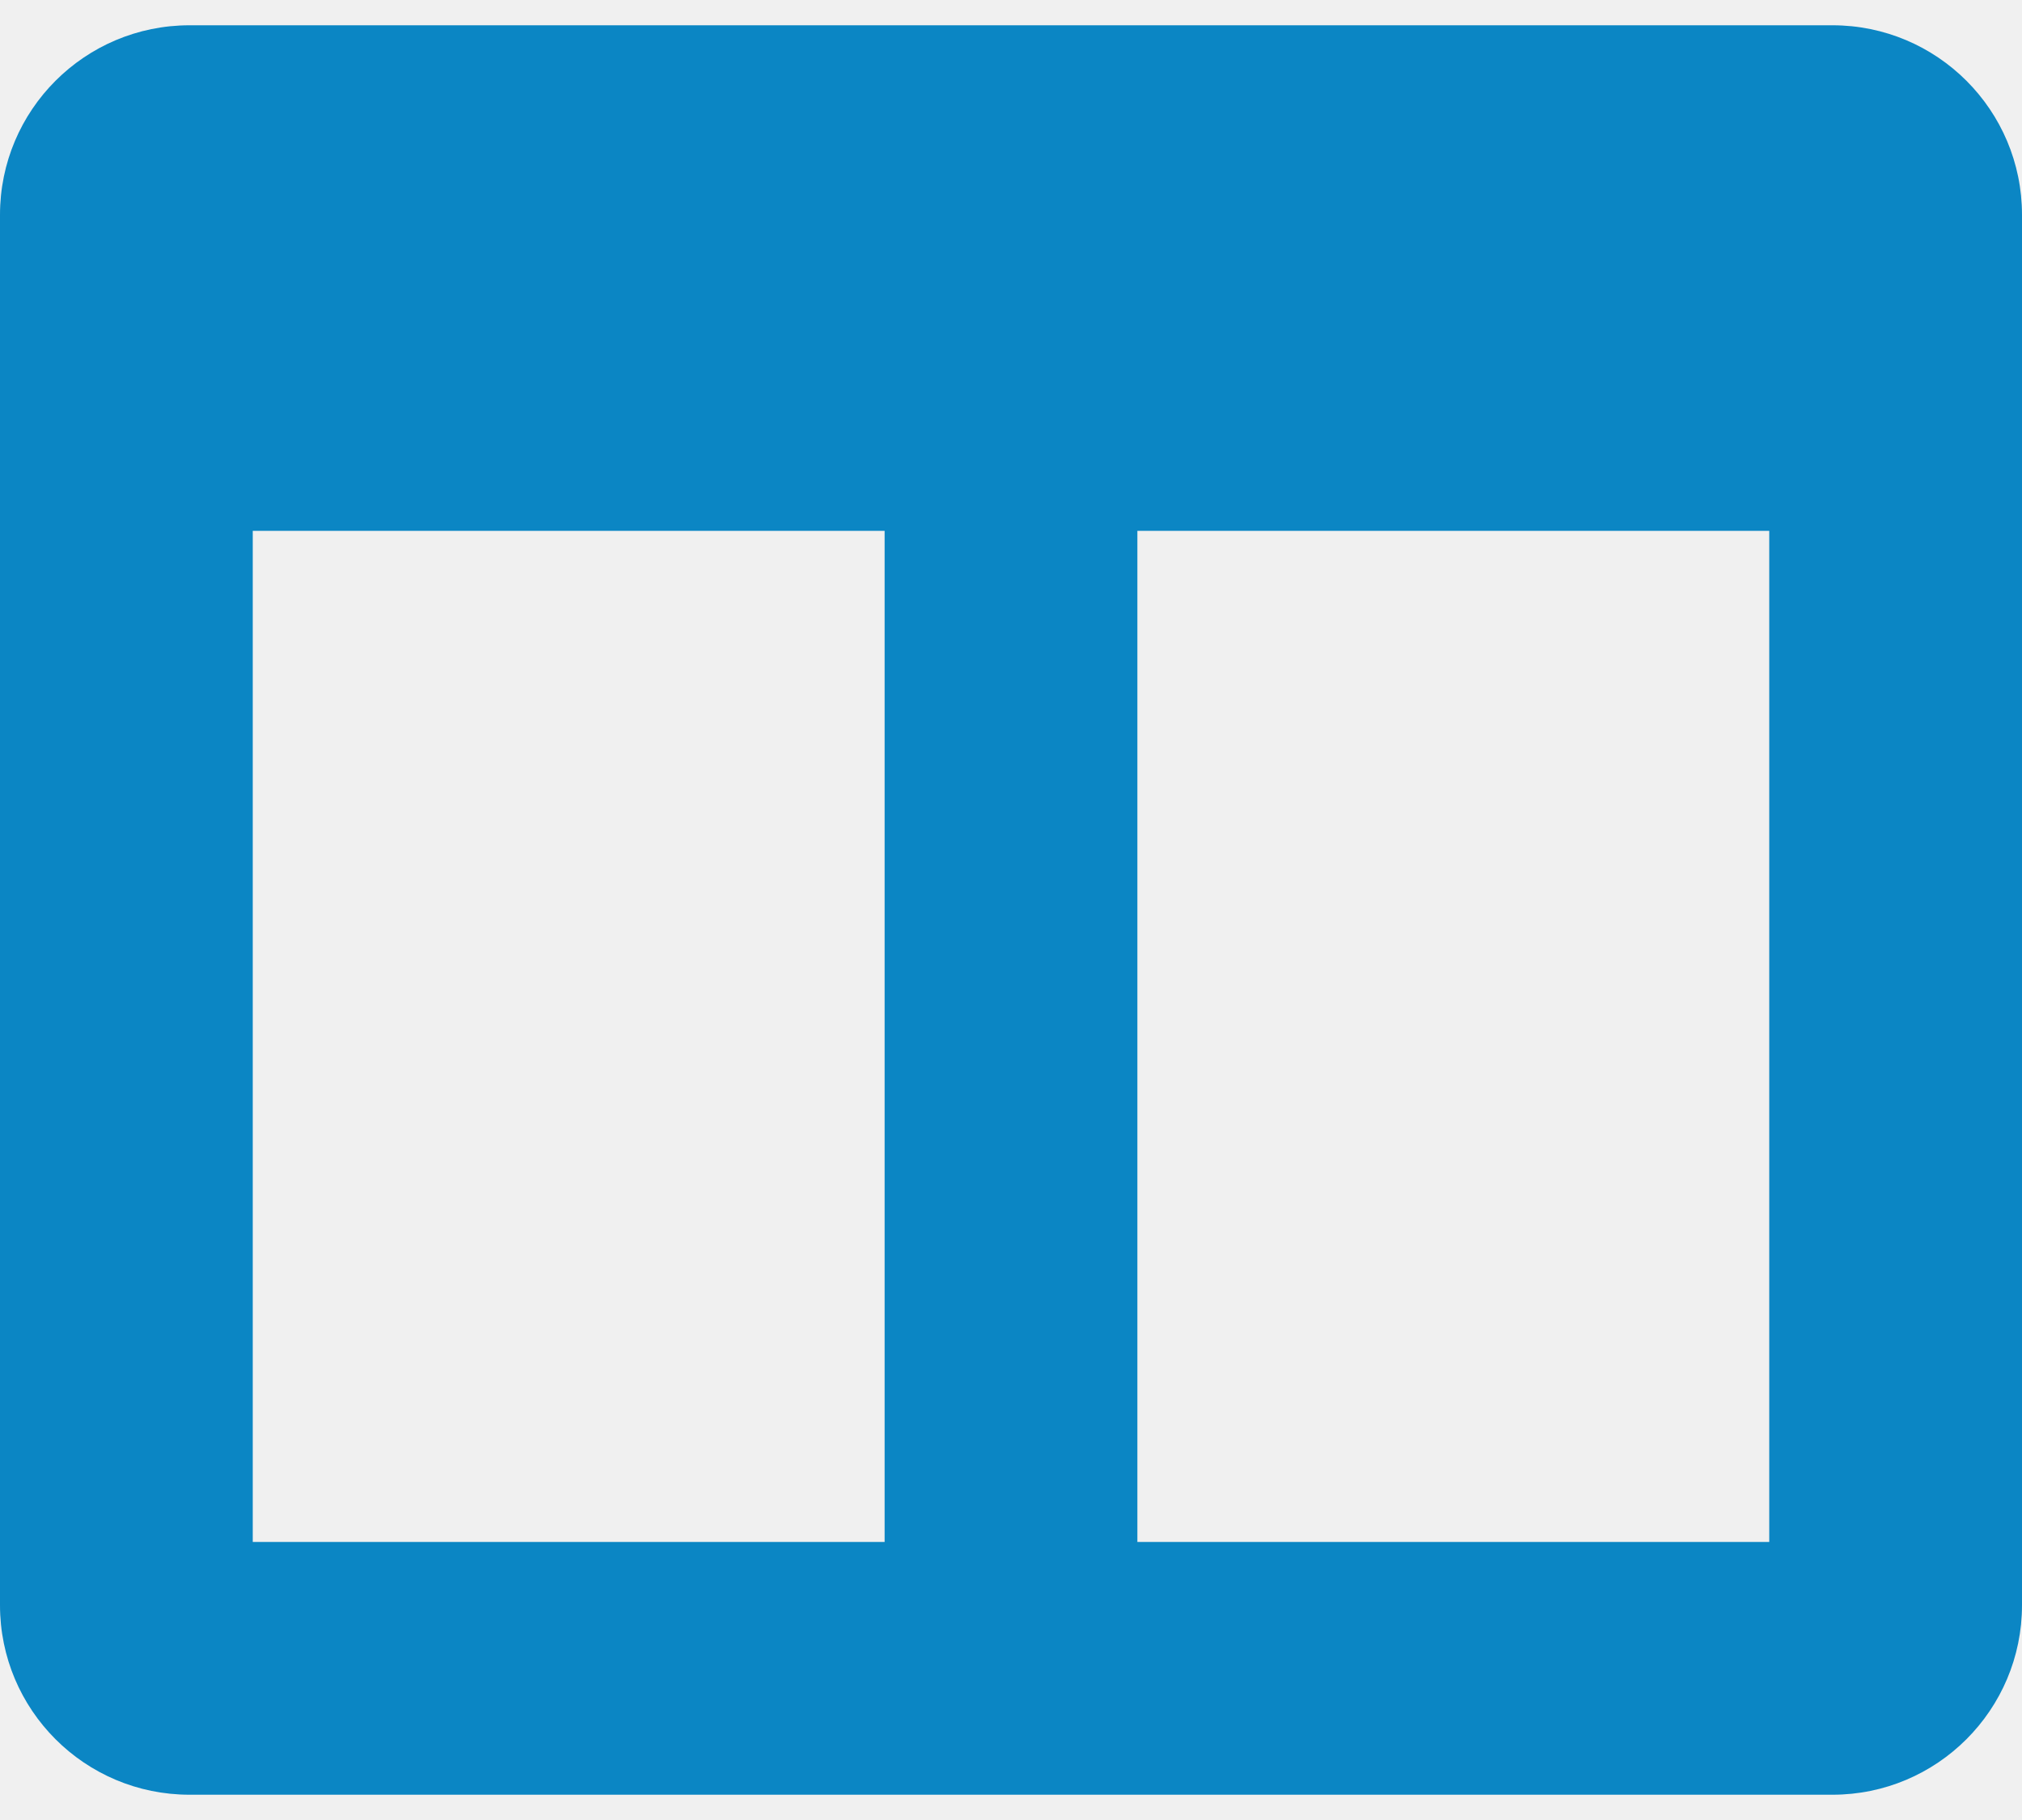
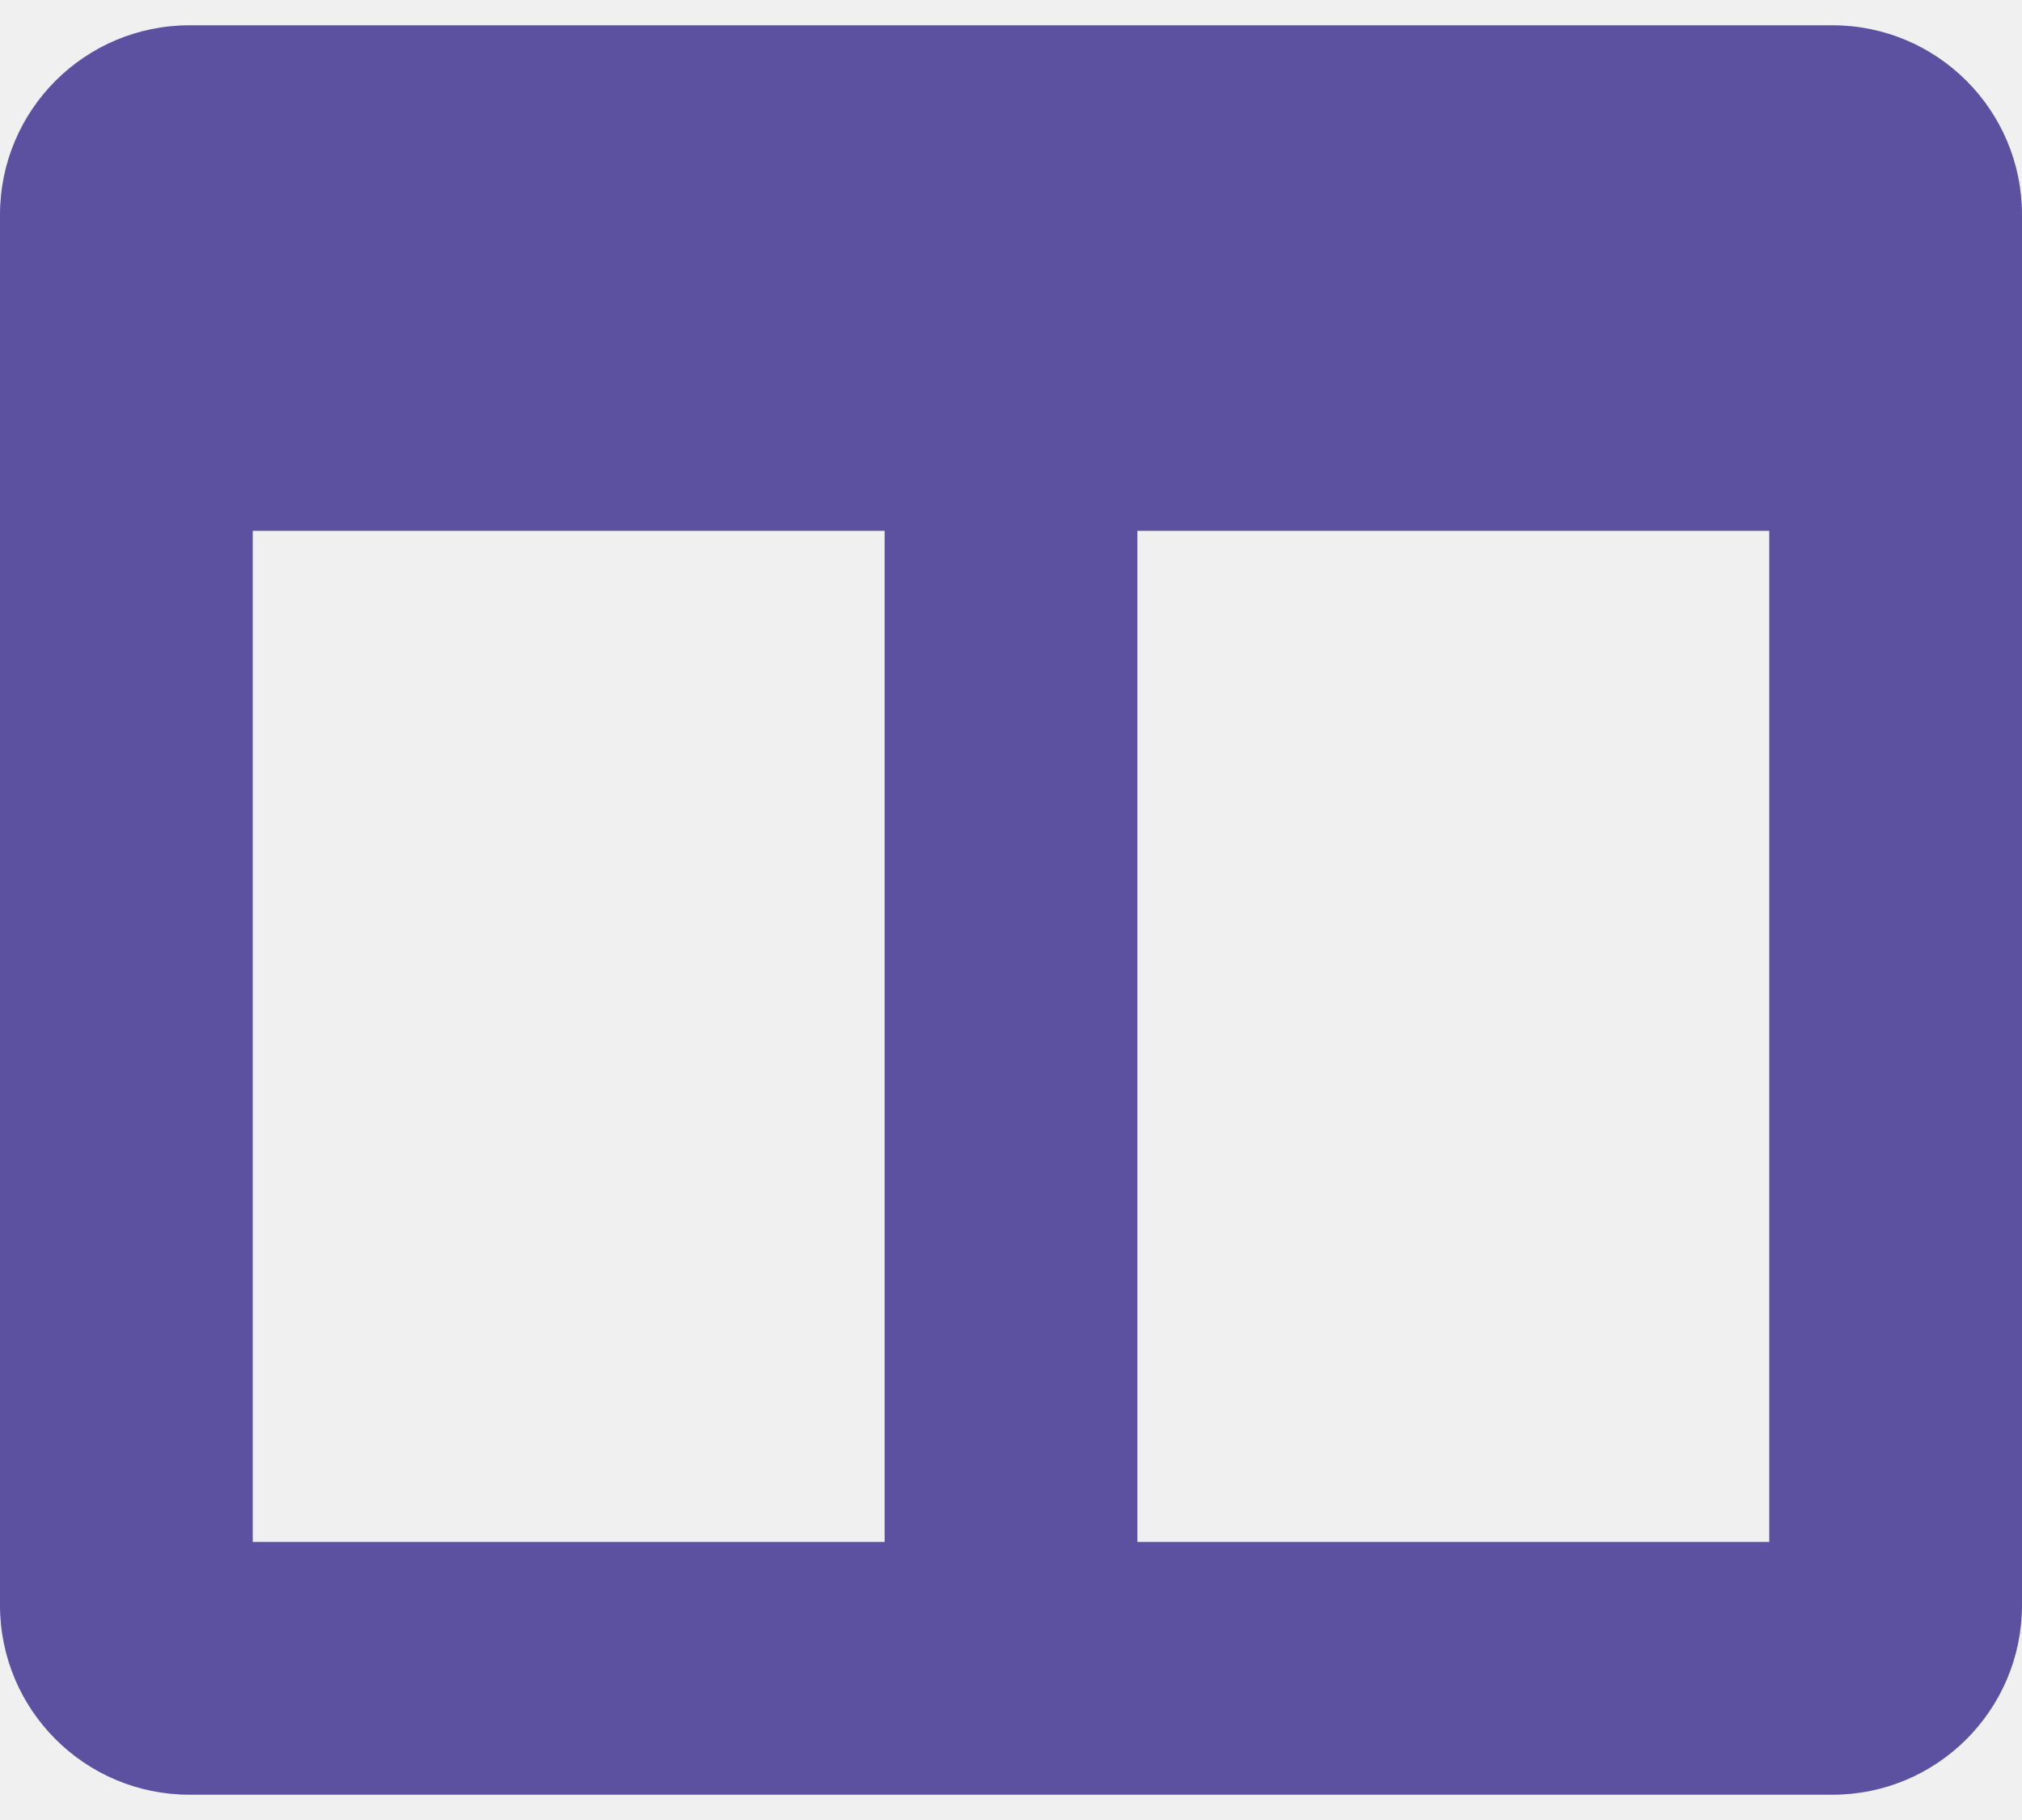
<svg xmlns="http://www.w3.org/2000/svg" fill="none" height="18" viewBox="0 0 20 18" width="20">
  <mask height="18" maskUnits="userSpaceOnUse" width="20" x="0" y="0">
    <path clip-rule="evenodd" d="m18.125.25h-16.25c-1.036 0-1.875.839-1.875 1.875v13.75c0 1.036.839 1.875 1.875 1.875h16.25c1.036 0 1.875-.84 1.875-1.875v-13.75c0-1.036-.84-1.875-1.875-1.875zm-9.375 15h-6.25v-10h6.25zm2.5 0h6.25v-10h-6.25z" fill="#fff" fill-rule="evenodd" />
  </mask>
-   <path clip-rule="evenodd" d="m18.125.25h-16.25c-1.036 0-1.875.839-1.875 1.875v13.75c0 1.036.839 1.875 1.875 1.875h16.25c1.036 0 1.875-.84 1.875-1.875v-13.75c0-1.036-.84-1.875-1.875-1.875zm-9.375 15h-6.25v-10h6.25zm2.5 0h6.25v-10h-6.25z" fill="#0b86c4" fill-rule="evenodd" />
+   <path clip-rule="evenodd" d="m18.125.25h-16.25c-1.036 0-1.875.839-1.875 1.875v13.75c0 1.036.839 1.875 1.875 1.875h16.25c1.036 0 1.875-.84 1.875-1.875v-13.75c0-1.036-.84-1.875-1.875-1.875zm-9.375 15h-6.25v-10h6.25zm2.5 0h6.25v-10h-6.25z" fill="#5c51a0" fill-rule="evenodd" />
</svg>
